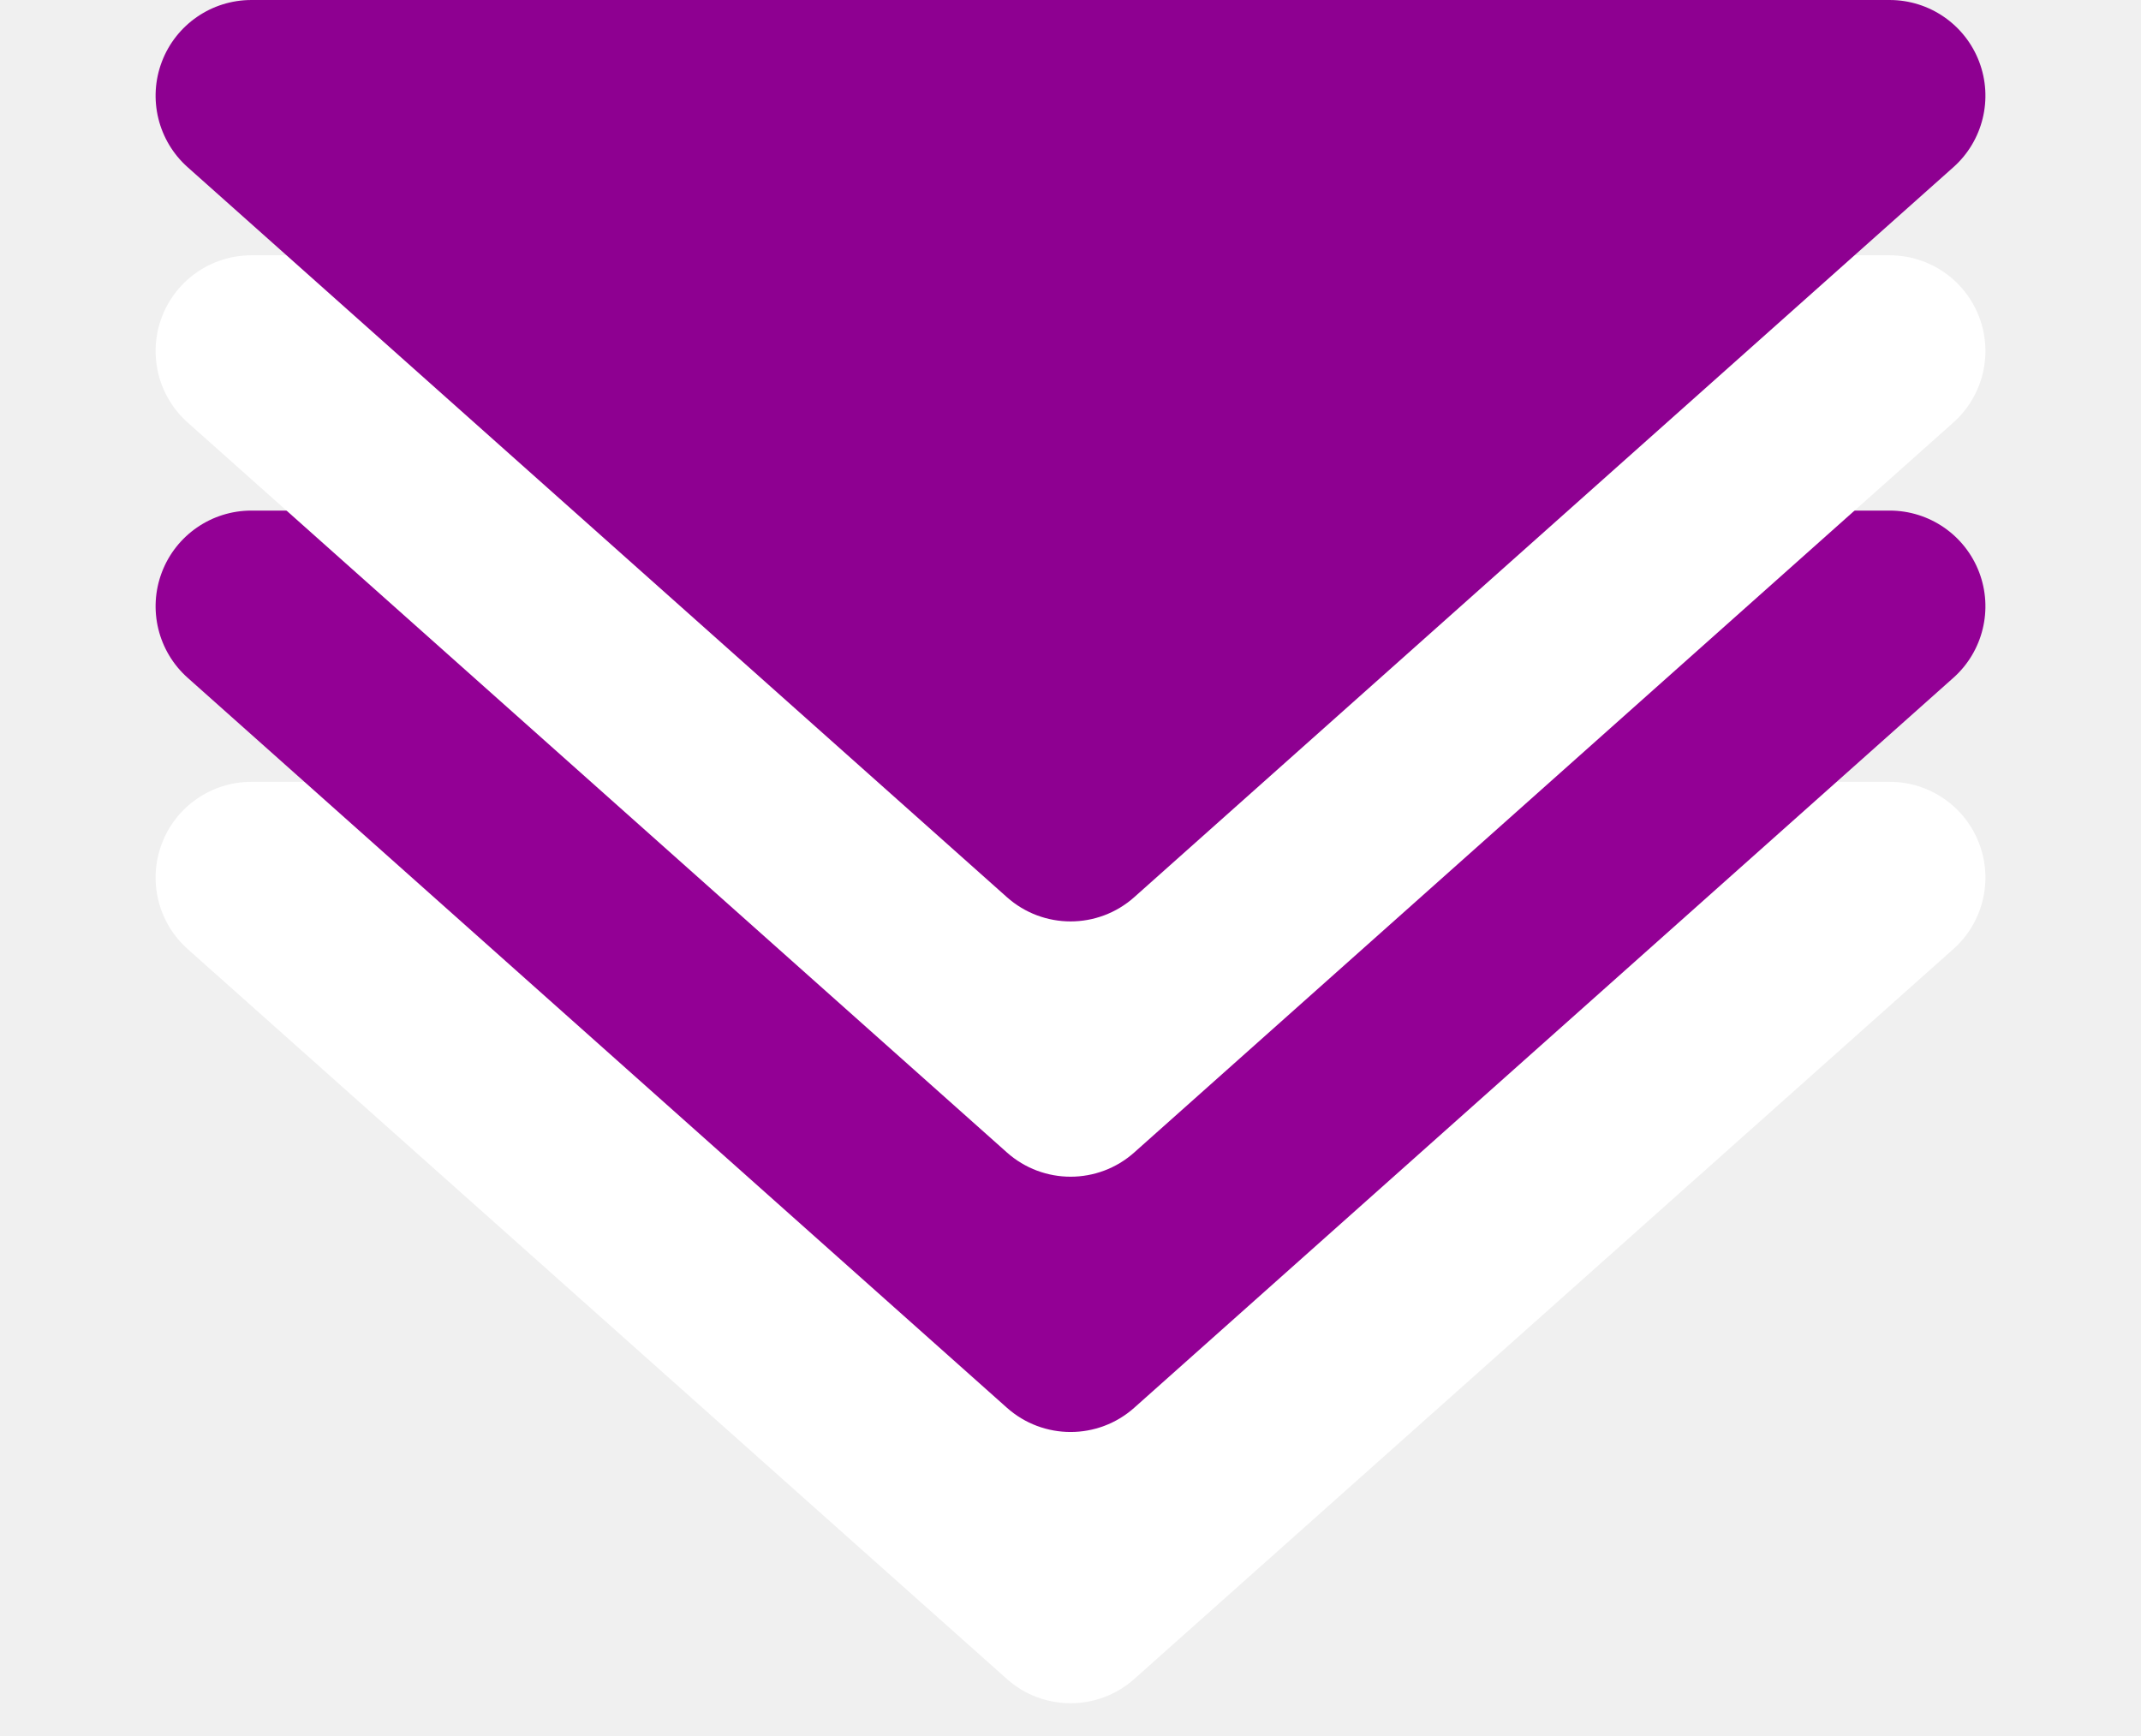
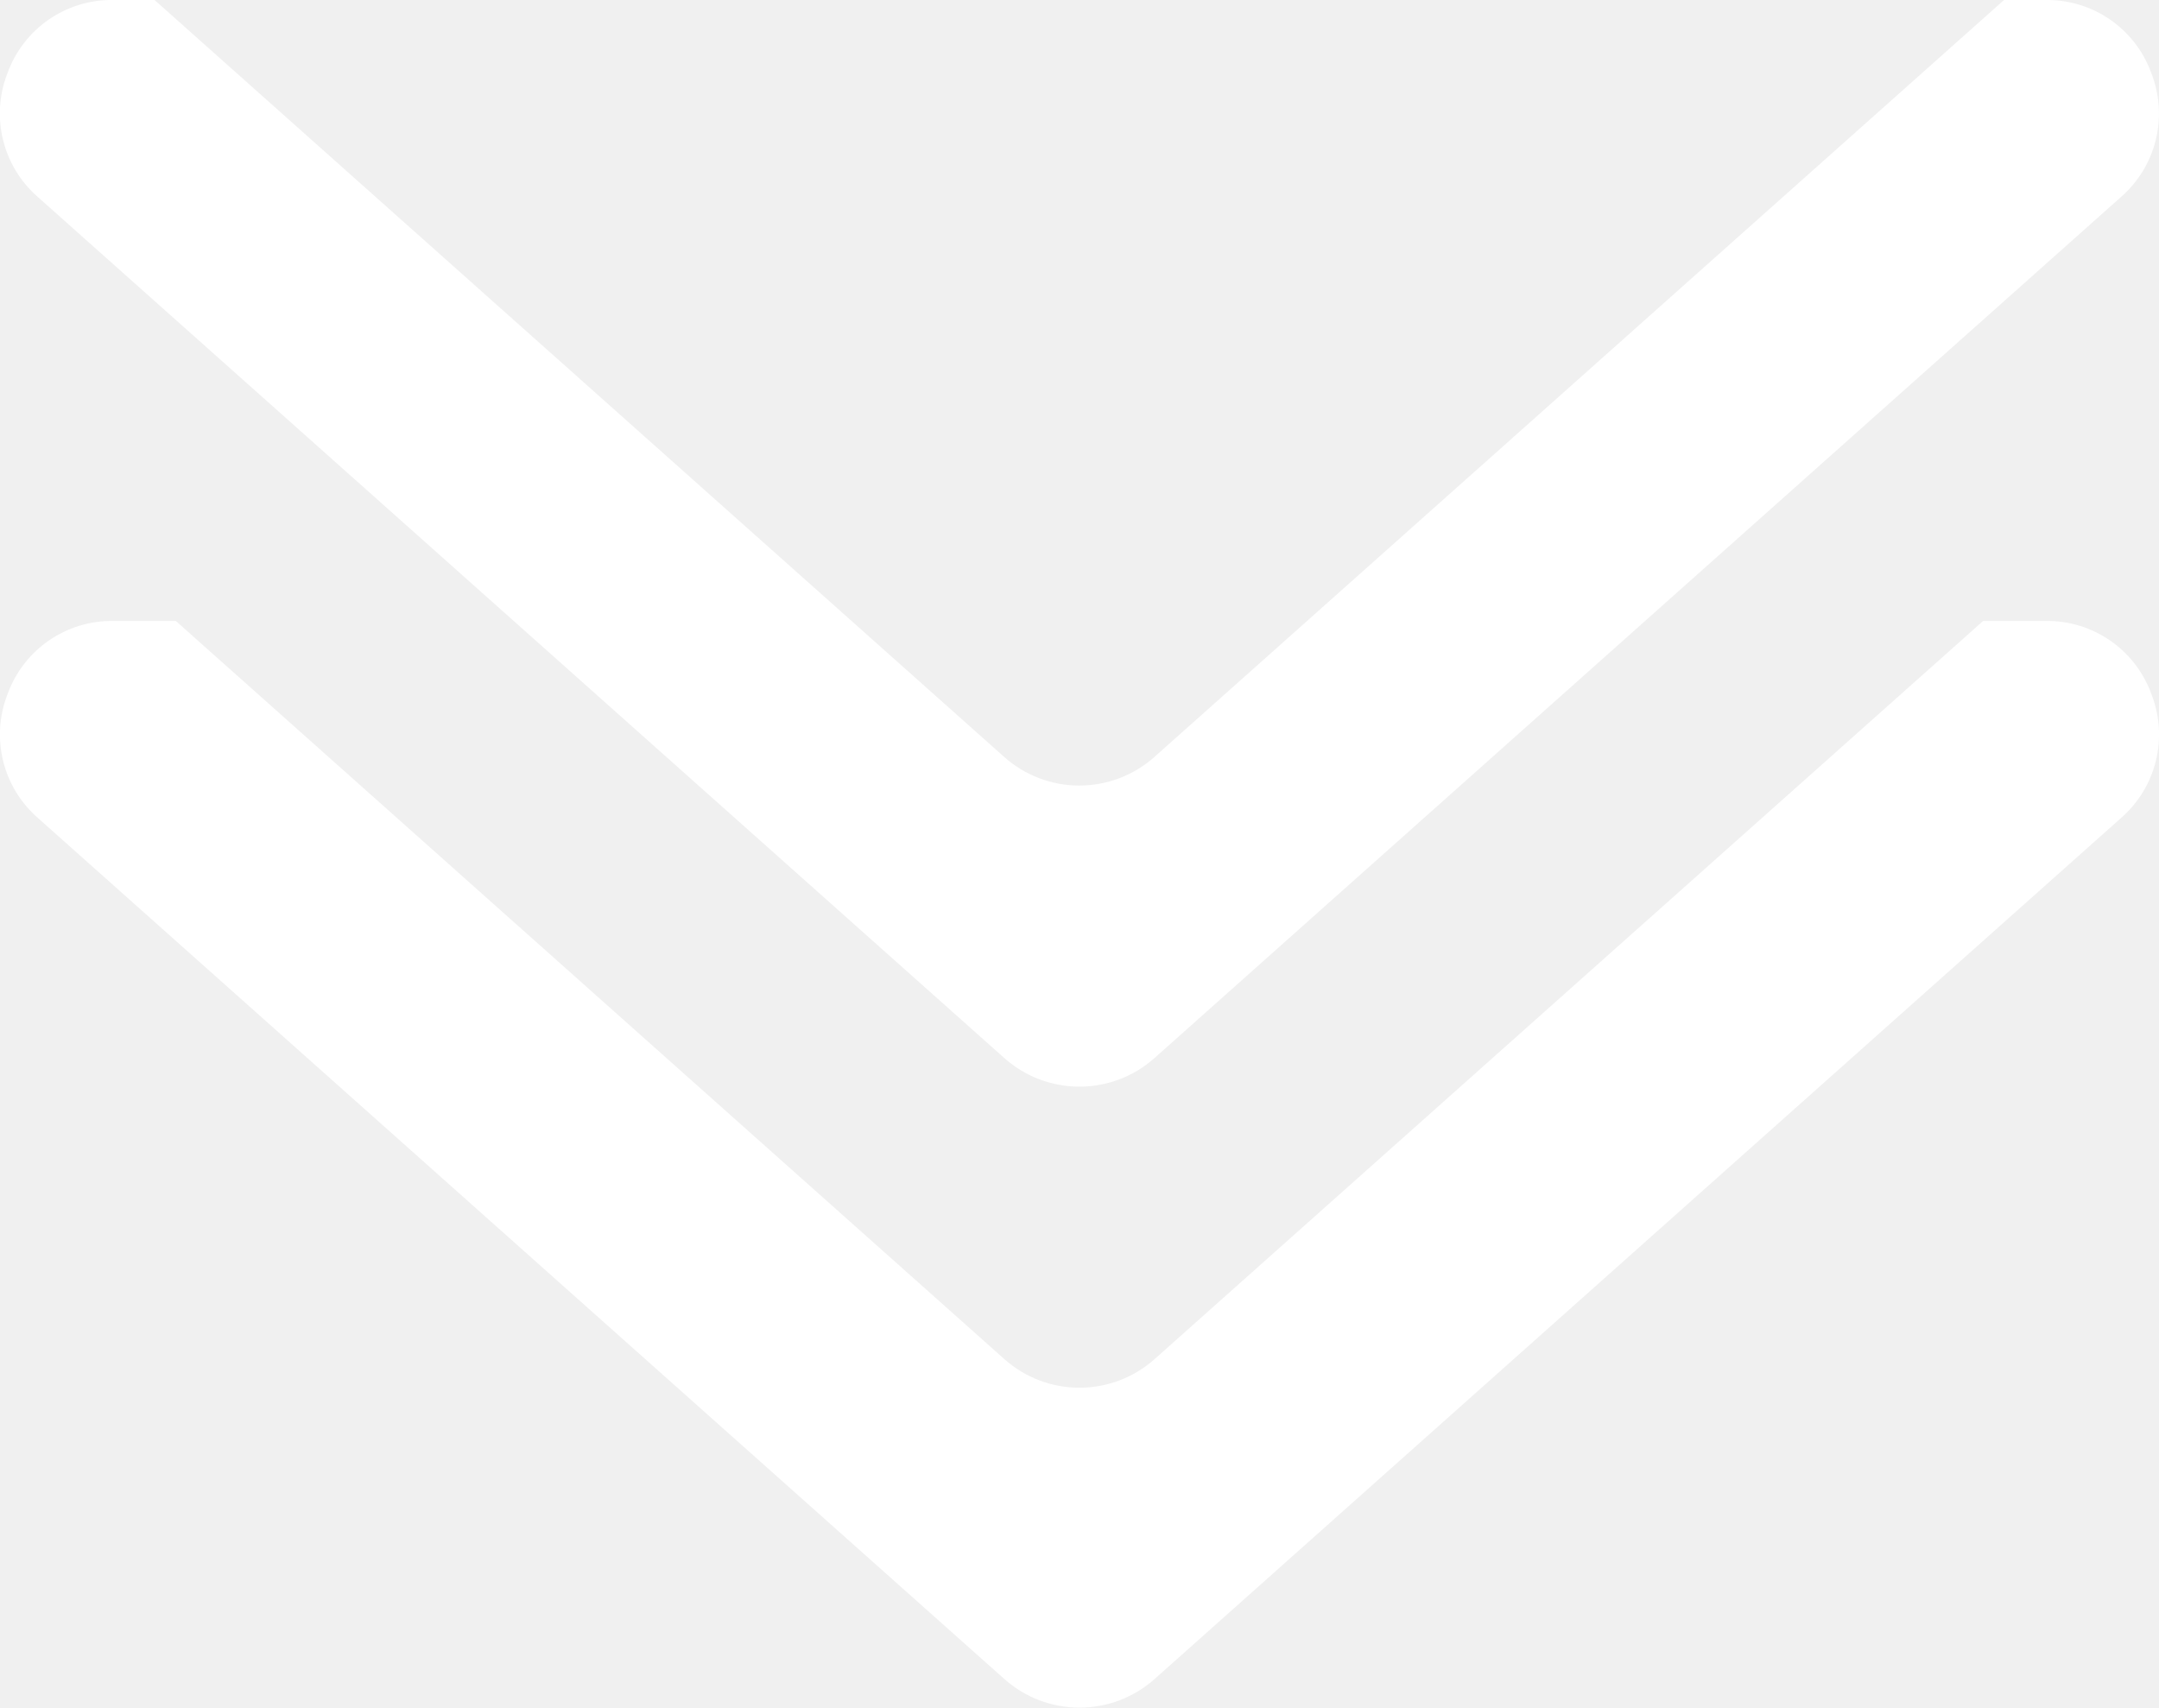
- <svg xmlns="http://www.w3.org/2000/svg" width="100.643" height="81.589" viewBox="0 0 134.191 108.785">
-   <g id="call-to-action-scroll" transform="translate(1036.361 1324.598) rotate(180)">
-     <path id="Polygon_1" d="M63.1,3.557a6,6,0,0,1,7.983,0L122.43,49.305a6,6,0,0,1-3.992,10.48H15.753a6,6,0,0,1-3.992-10.48Z" transform="translate(902.169 1215.813)" fill="#fff" />
-     <path id="Path_2" d="M63.1,3.557a6,6,0,0,1,7.983,0L122.43,49.305a6,6,0,0,1-3.992,10.48H15.753a6,6,0,0,1-3.992-10.48Z" transform="translate(902.169 1232.813)" fill="#930095" />
-     <path id="Polygon_3" d="M63.1,3.557a6,6,0,0,1,7.983,0L122.43,49.305a6,6,0,0,1-3.992,10.48H15.753a6,6,0,0,1-3.992-10.48Z" transform="translate(902.169 1248.813)" fill="#fff" />
-     <path id="Path_1" d="M63.1,3.557a6,6,0,0,1,7.983,0L122.43,49.305a6,6,0,0,1-3.992,10.48H15.753a6,6,0,0,1-3.992-10.48Z" transform="translate(902.169 1264.813)" fill="#8e0091" />
+ <svg xmlns="http://www.w3.org/2000/svg" width="114.723" height="90.748" viewBox="0 0 114.723 90.748">
+   <g id="call-to-action-scroll" transform="translate(124.457 92.785) rotate(180)">
+     <path id="Subtraction_2" d="M-3428.826-946.43h-3.326a5.883,5.883,0,0,1-5.607-3.865,5.882,5.882,0,0,1,1.616-6.615l51.343-45.749a6,6,0,0,1,3.992-1.52,5.994,5.994,0,0,1,3.991,1.52l51.343,45.749a5.883,5.883,0,0,1,1.615,6.616,5.882,5.882,0,0,1-5.607,3.864h-3.326l-44.025-39.228a5.994,5.994,0,0,0-3.991-1.52,6,6,0,0,0-3.992,1.52l-44.025,39.228Z" transform="translate(3447.905 1006.215)" fill="#fff" />
+     <path id="Subtraction_1" d="M-3402.948-832.43h-2.2a5.883,5.883,0,0,1-5.607-3.864,5.883,5.883,0,0,1,1.616-6.615l51.343-45.748a5.993,5.993,0,0,1,3.992-1.521,5.992,5.992,0,0,1,3.991,1.521l51.343,45.748a5.884,5.884,0,0,1,1.615,6.616,5.882,5.882,0,0,1-5.606,3.864h-2.2l-45.147-40.228a5.994,5.994,0,0,0-3.991-1.52,6,6,0,0,0-3.992,1.52l-45.147,40.228Z" transform="translate(3420.905 925.215)" fill="#fff" />
  </g>
</svg>
